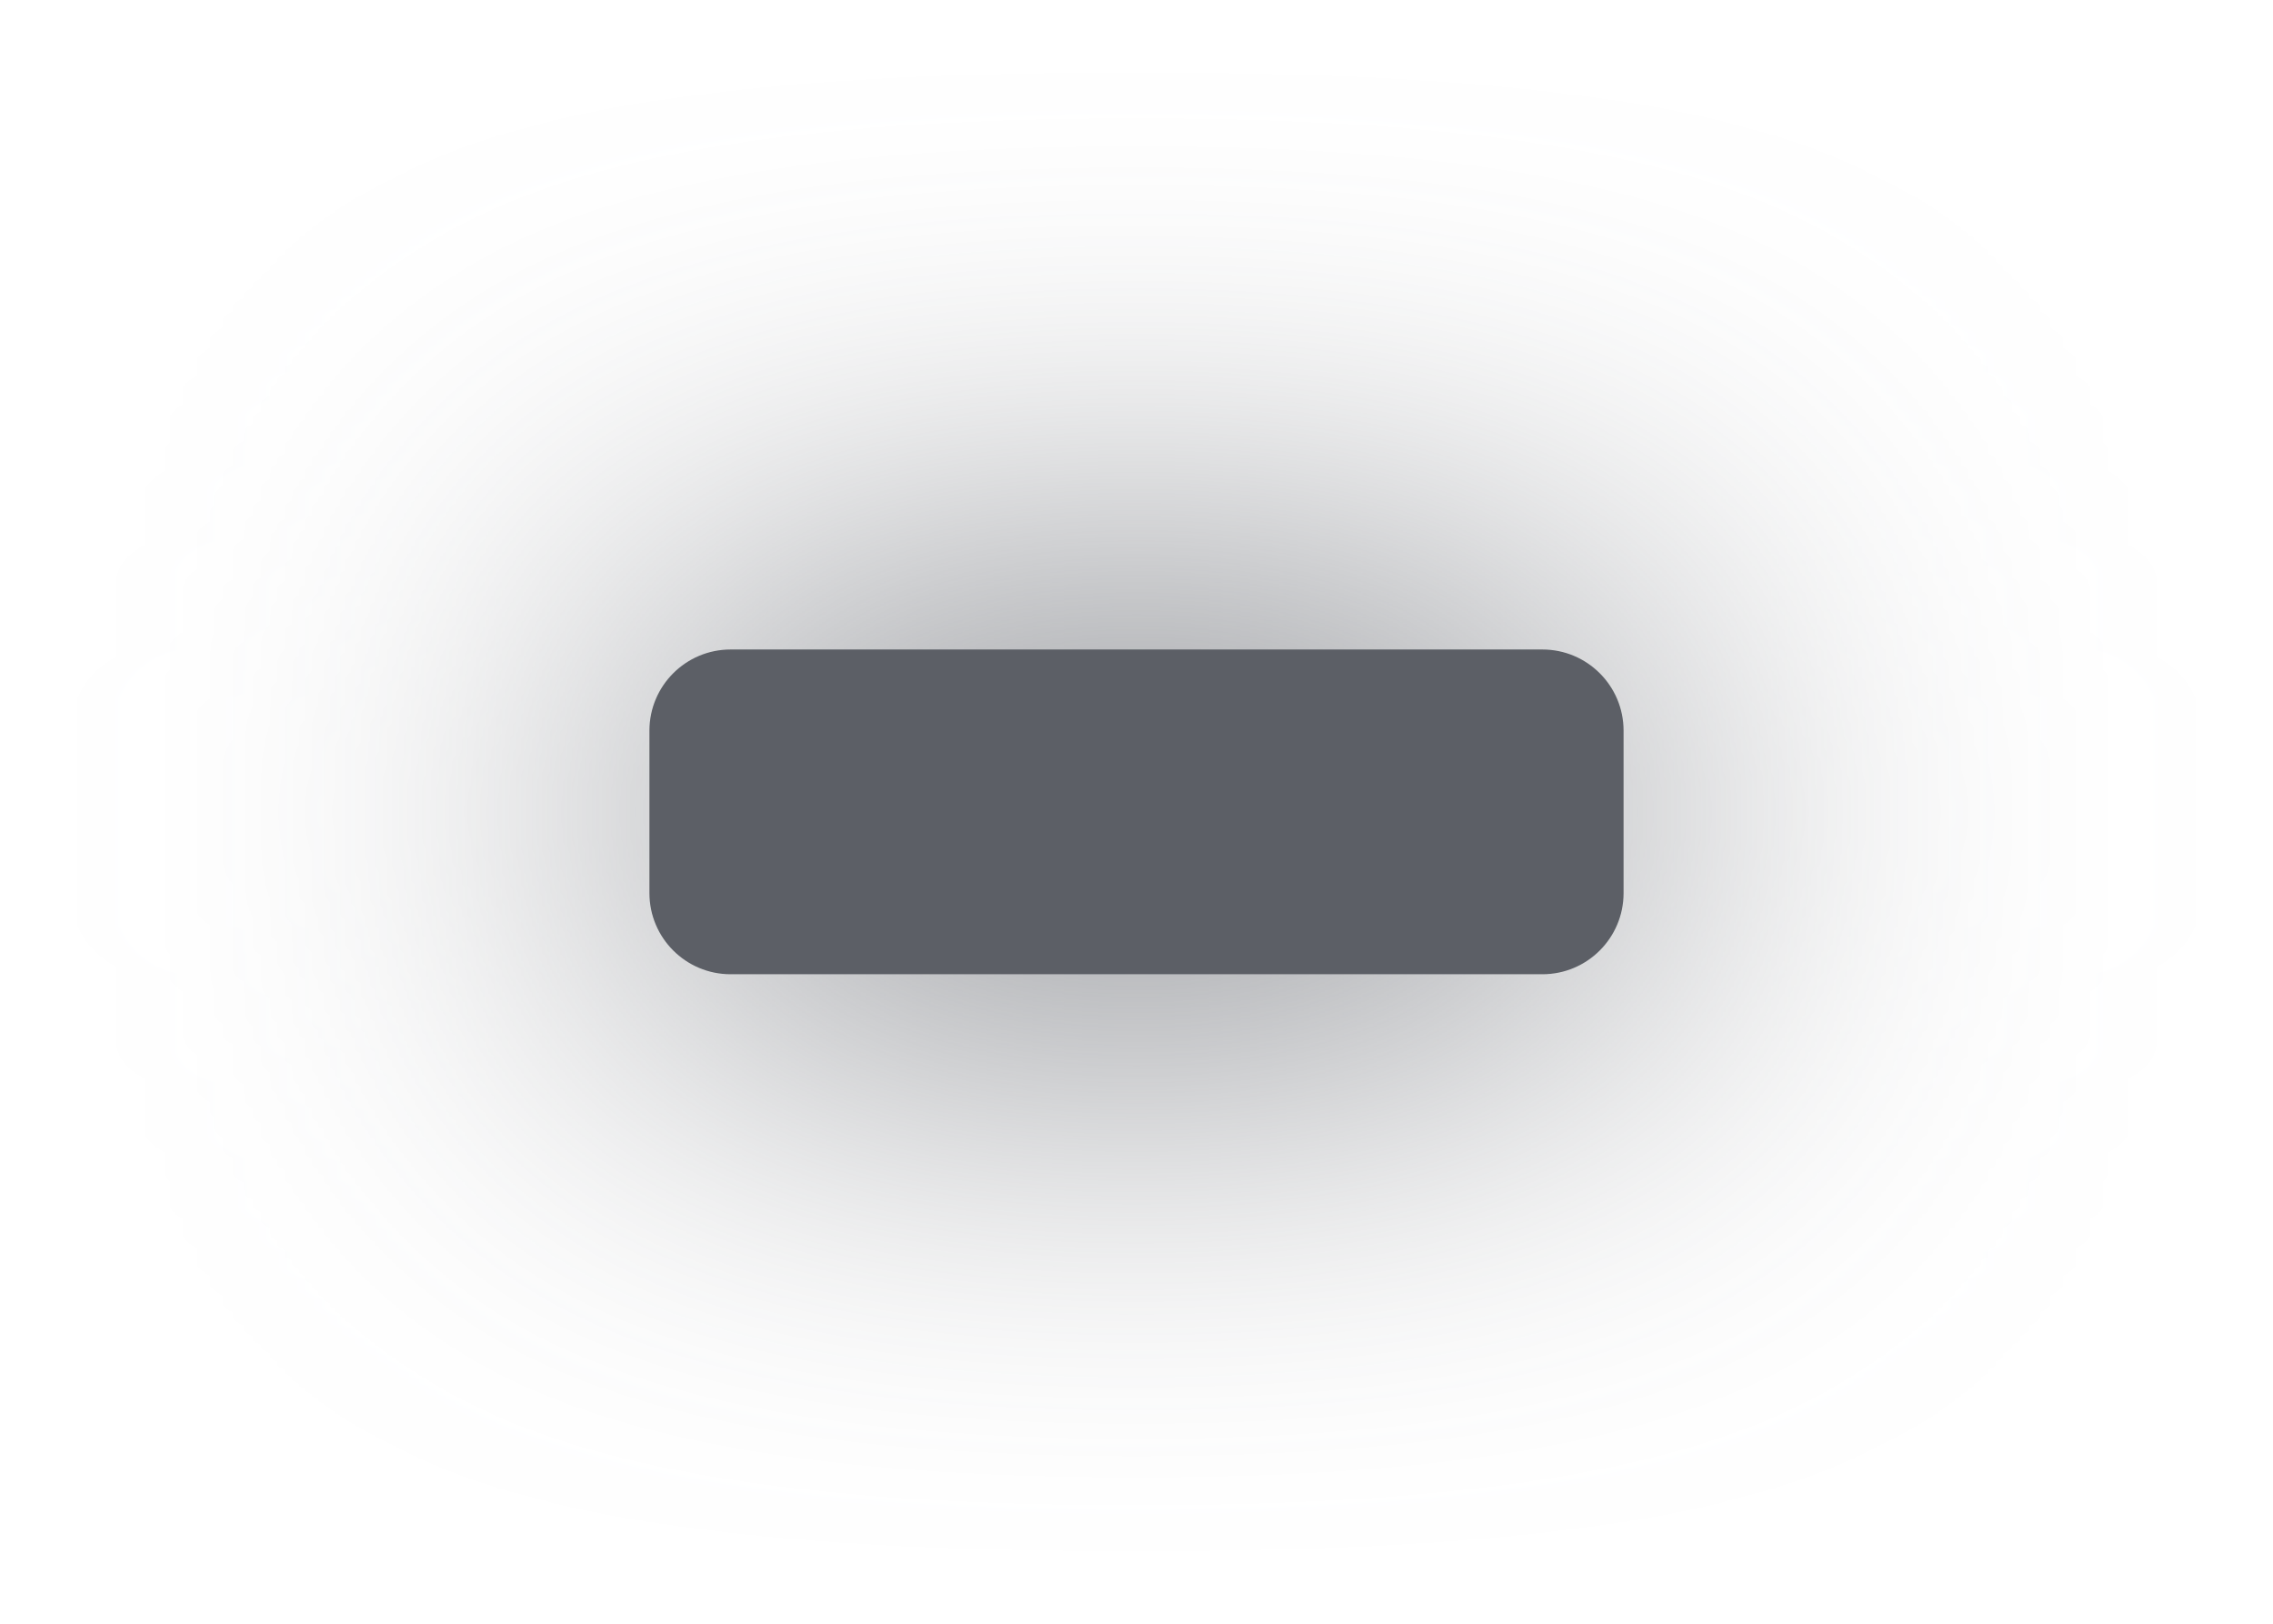
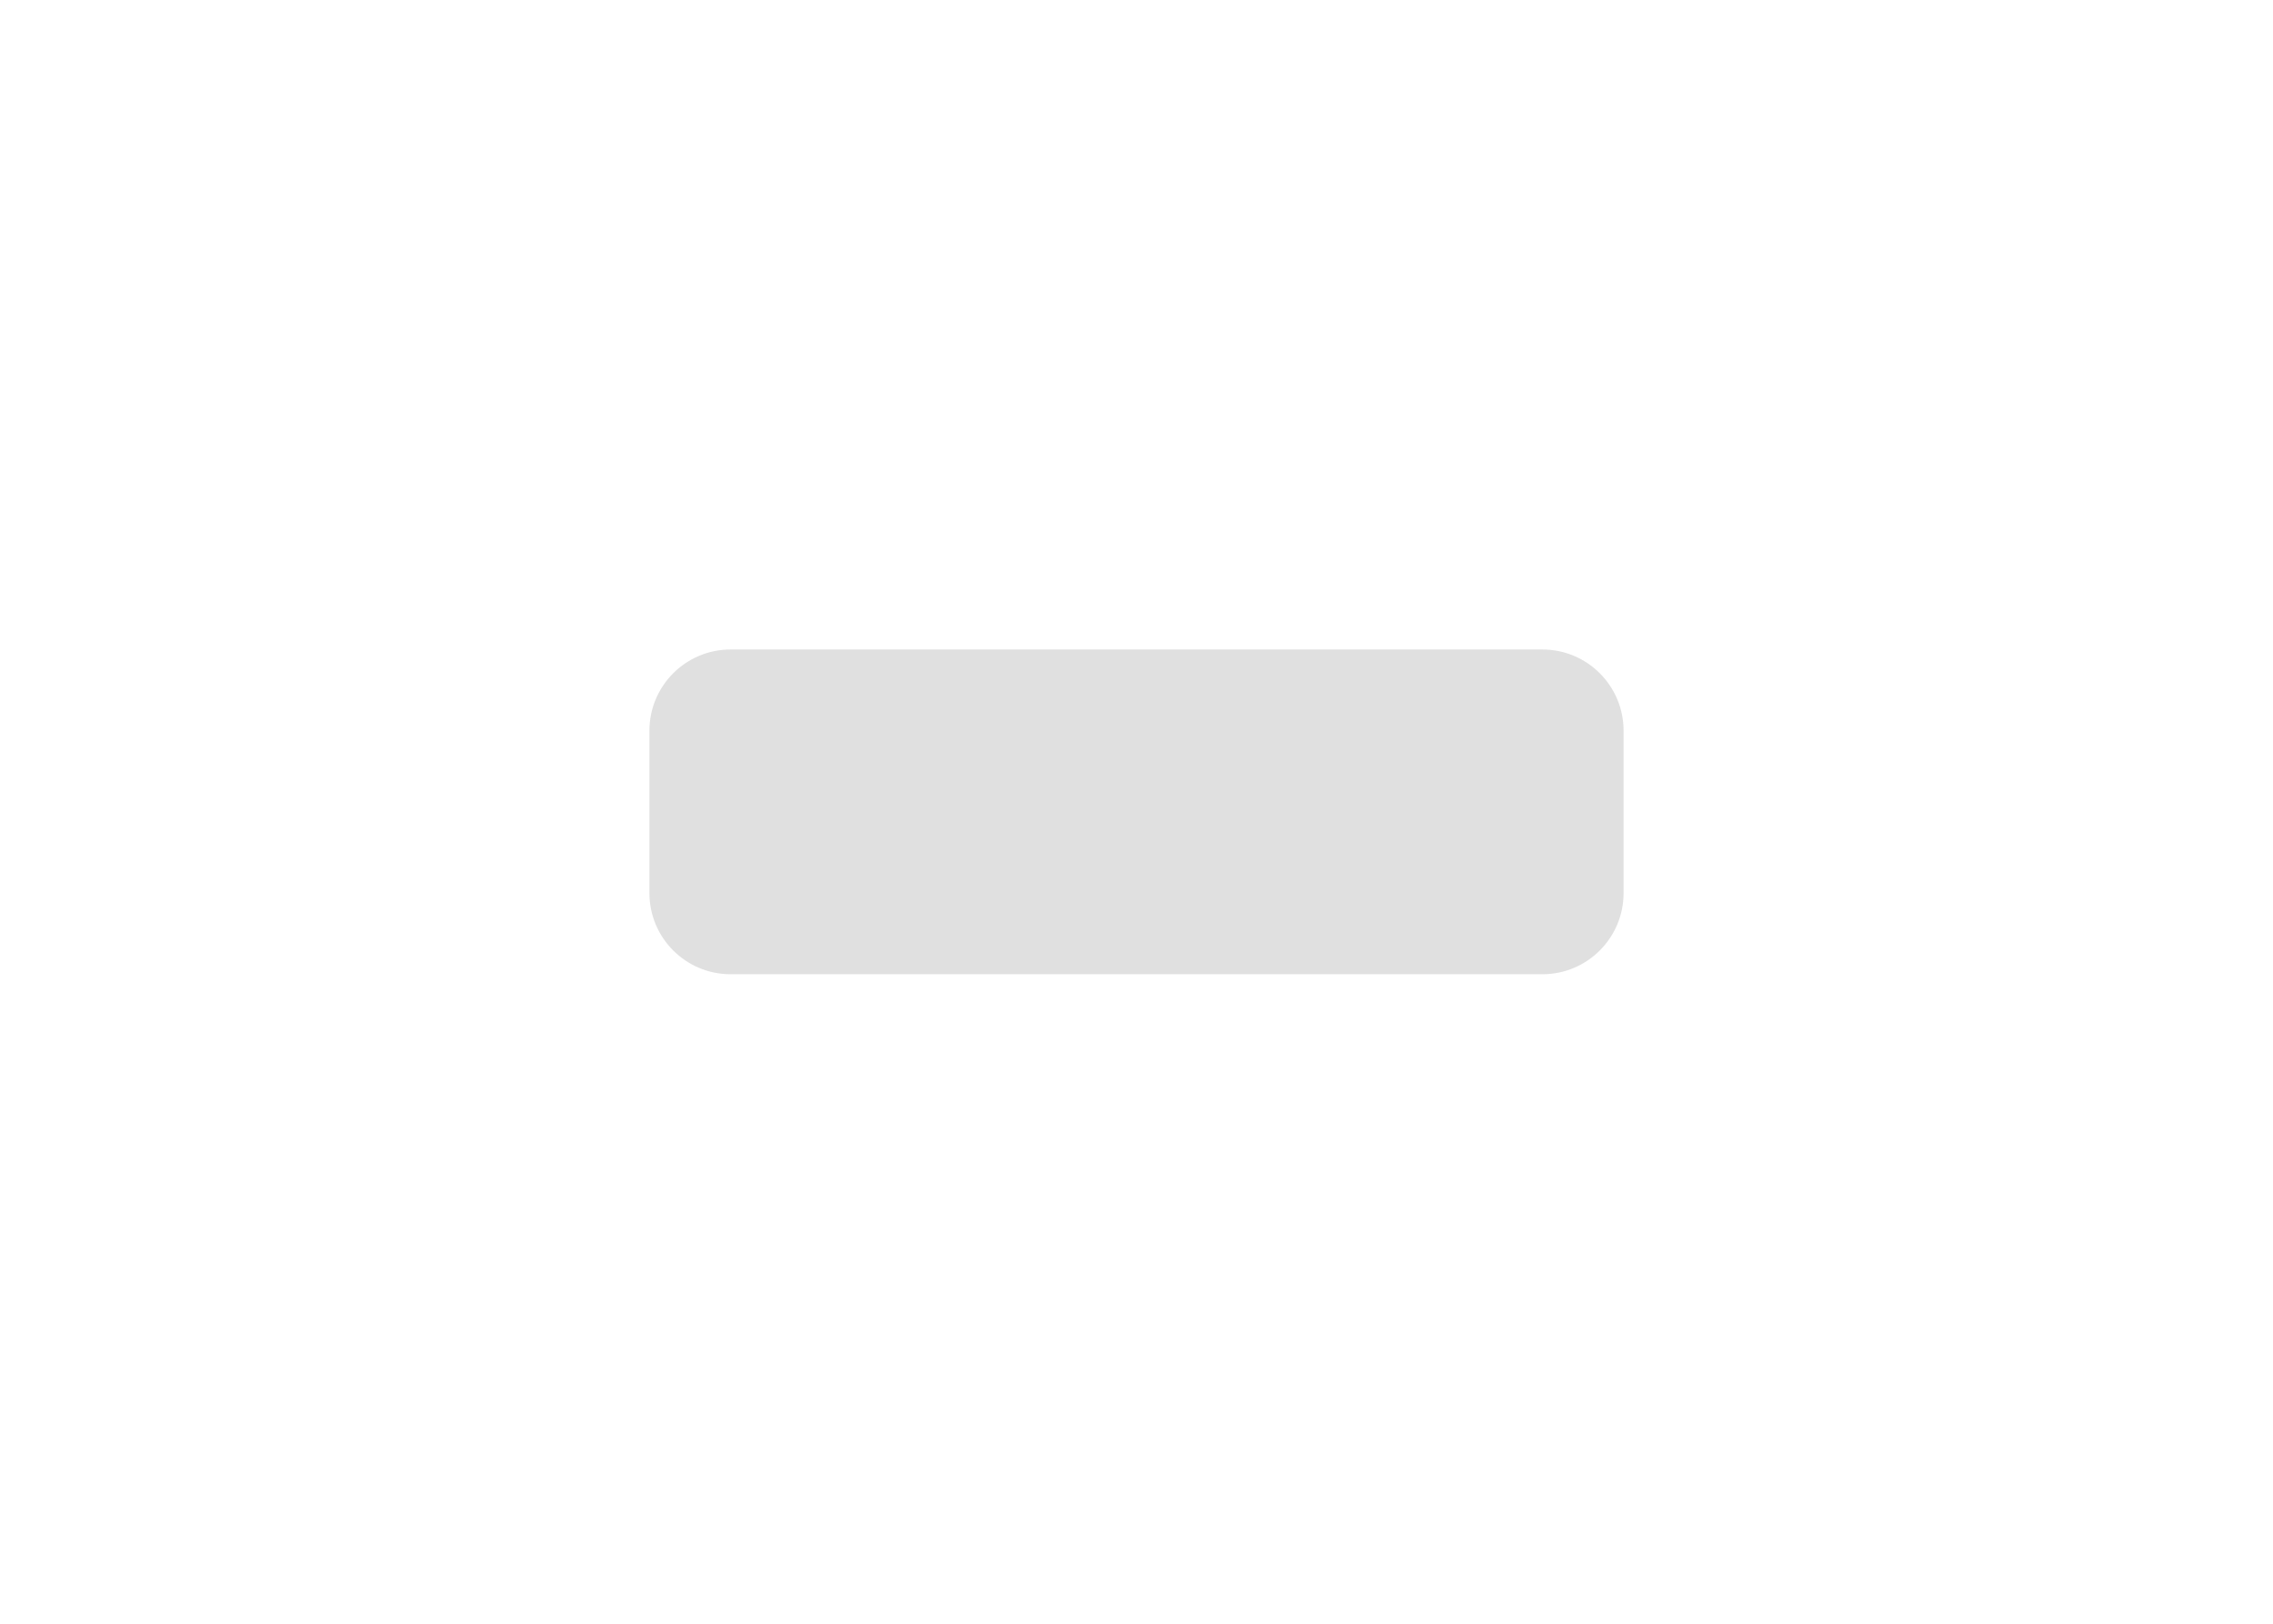
<svg xmlns="http://www.w3.org/2000/svg" width="28" height="20" viewBox="0 0 28 20" fill="none">
  <g filter="url(#filter0_f_4540_8914)">
-     <rect x="8" y="8" width="12" height="4" rx="1" fill="rgba(92, 95, 102, 1)" />
+     <rect x="8" y="8" width="12" height="4" rx="1" fill="#e0e0e0" />
  </g>
-   <rect x="8" y="8" width="12" height="4" rx="1" fill="rgba(92, 95, 102, 1)" />
-   <defs>
-     <filter id="filter0_f_4540_8914" x="0" y="0" width="28" height="20" filterUnits="userSpaceOnUse" color-interpolation-filters="sRGB">
-       <feFlood flood-opacity="0" result="BackgroundImageFix" />
-       <feBlend mode="normal" in="SourceGraphic" in2="BackgroundImageFix" result="shape" />
-       <feGaussianBlur stdDeviation="4" result="effect1_foregroundBlur_4540_8914" />
-     </filter>
-   </defs>
+   <rect x="8" y="8" width="12" height="4" rx="1" fill="#e0e0e0)" />
</svg>
